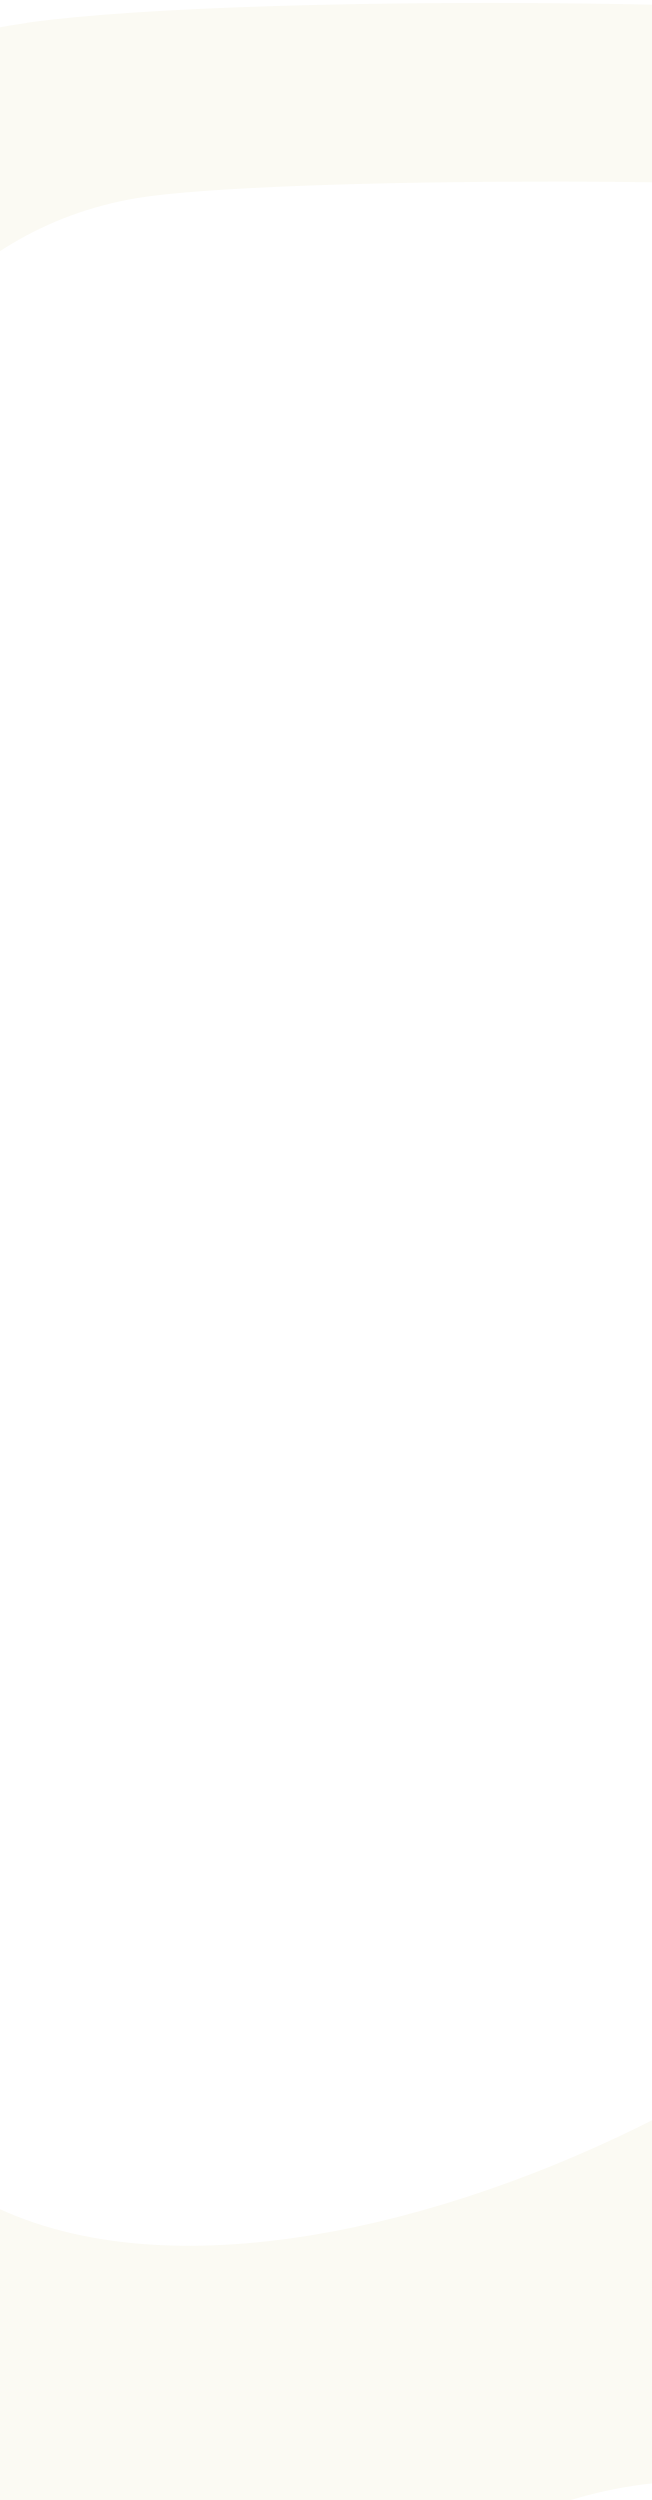
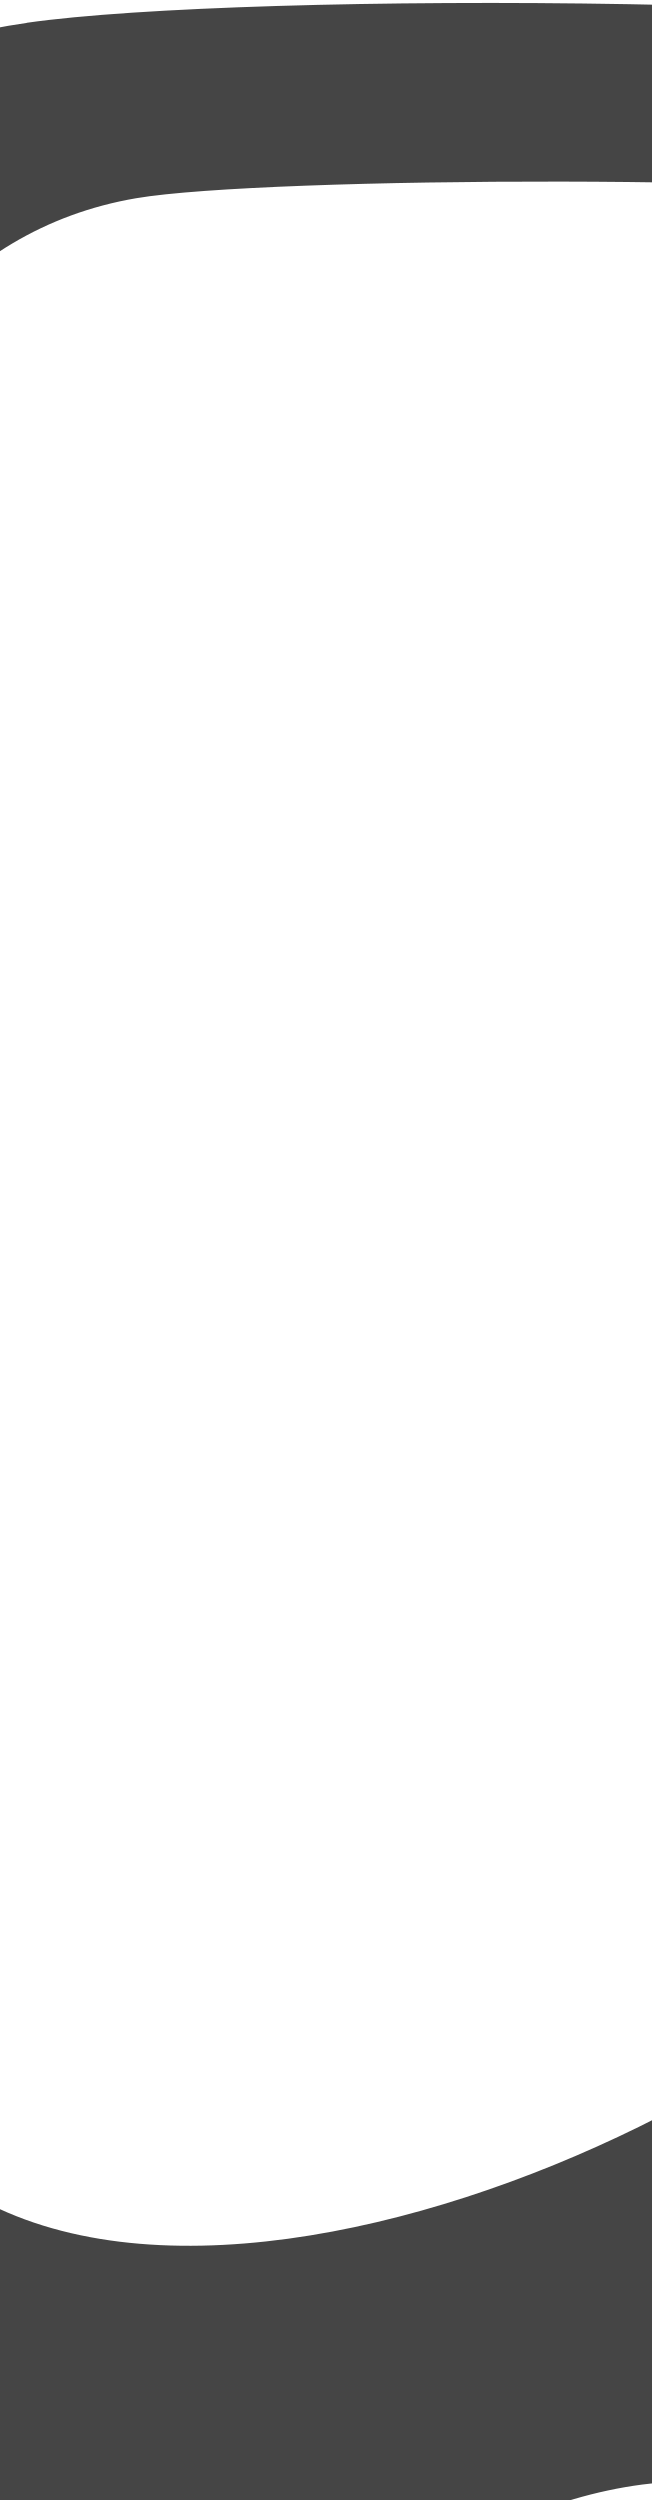
<svg xmlns="http://www.w3.org/2000/svg" id="Layer_1" version="1.1" viewBox="447 328 62 238">
  <defs>
    <style>
      .st0 {
-         fill: #fbfaf3;
+         fill: #454545;
      }
    </style>
  </defs>
  <path class="st0" d="M449.55,330.17c20.82-2.99,94.31-2.75,113.03,3.05,28.45,8.83,50.3,36.83,52.85,66.42-5.39,64.28,7.05,139.9-.3,202.82-3.4,29.12-25.46,55.13-53.05,64.13-20.37,6.64-101.64,6.83-122.03.51-35.76-11.09-52.73-43.55-54.97-78.95-3.2-50.73-3.76-129.75.02-180.13,2.69-35.89,26.83-72.44,64.45-77.84ZM459.97,346.87c-17.45,2.97-27.99,17.78-30.3,34.57-3.65,26.53-3.58,102.23-.55,129.2,6.02,53.5,79.94,27.11,104.62,2.07,31.66-32.13,33.61-91.23,29.28-133.88-1.37-13.55-8.29-28.2-22.85-31.56-11.52-2.66-67.9-2.49-80.2-.4ZM508.14,564.53c-34.92,4.56-70.61,56.83-38.19,81.04,10.86,8.11,44.77,8.5,58.09,5.81,12.33-2.49,17.09-14.37,18.24-25.7,2.96-29.26.24-66.16-38.14-61.15Z" />
</svg>
